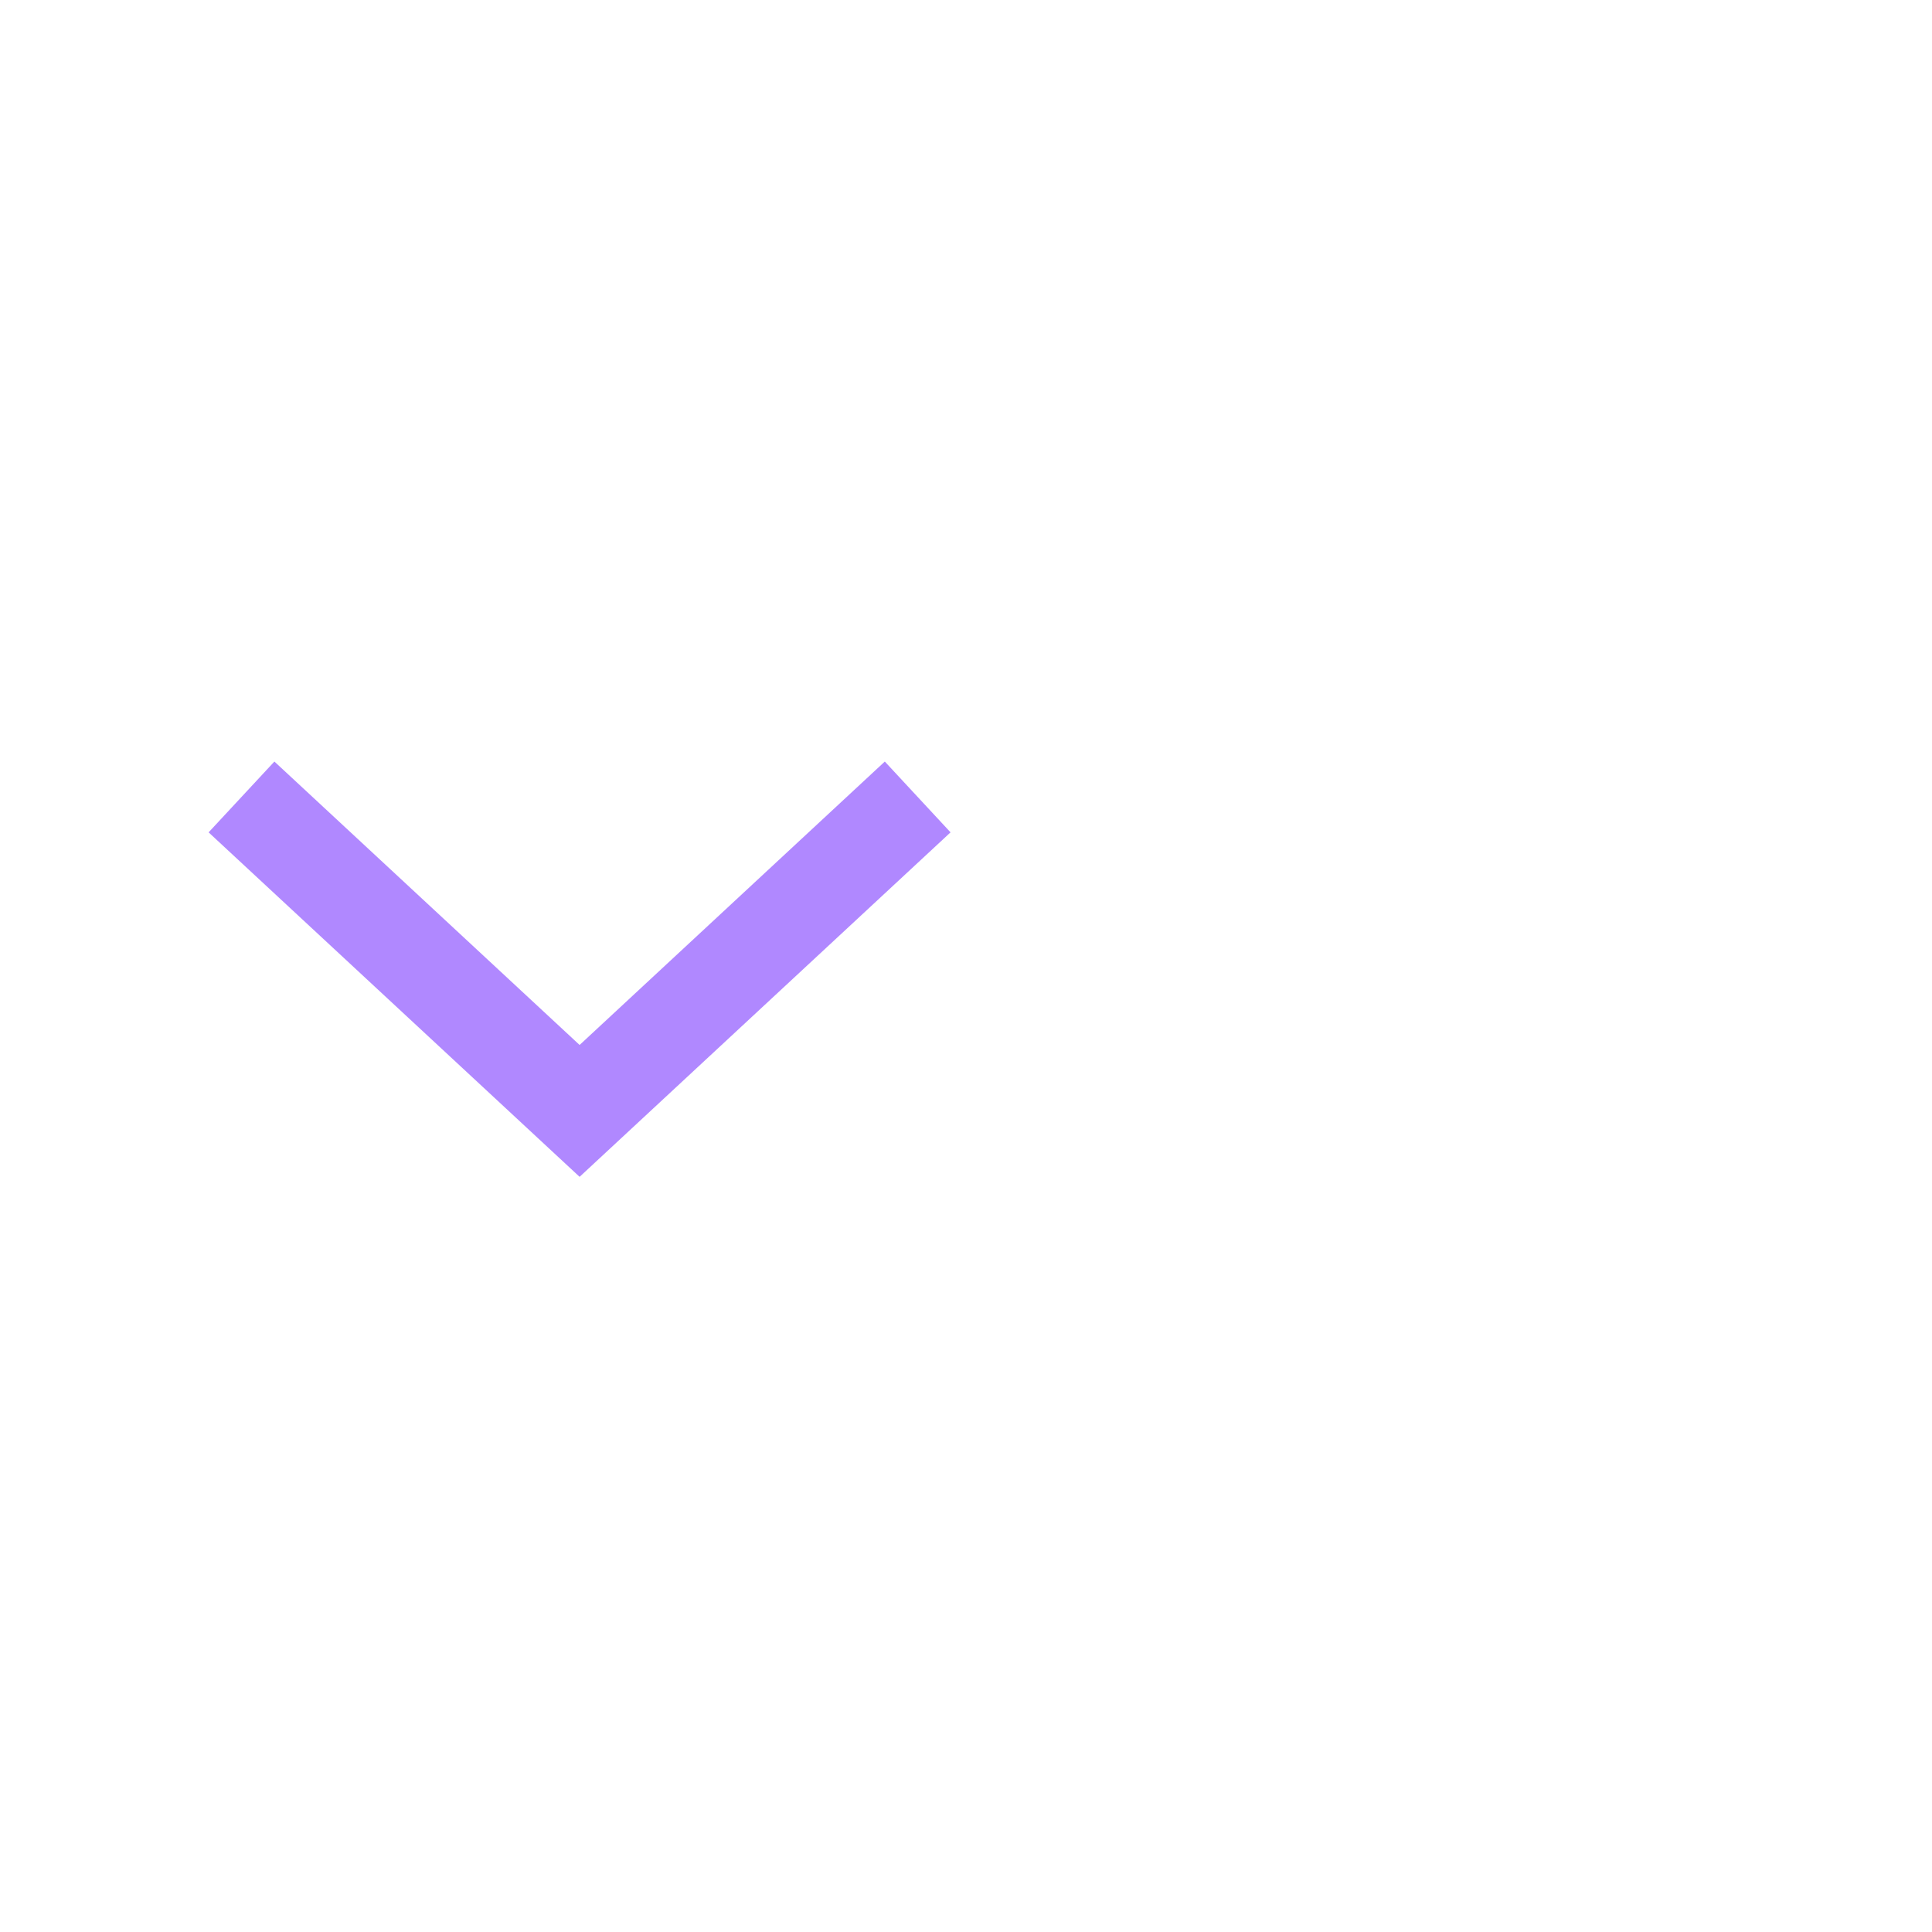
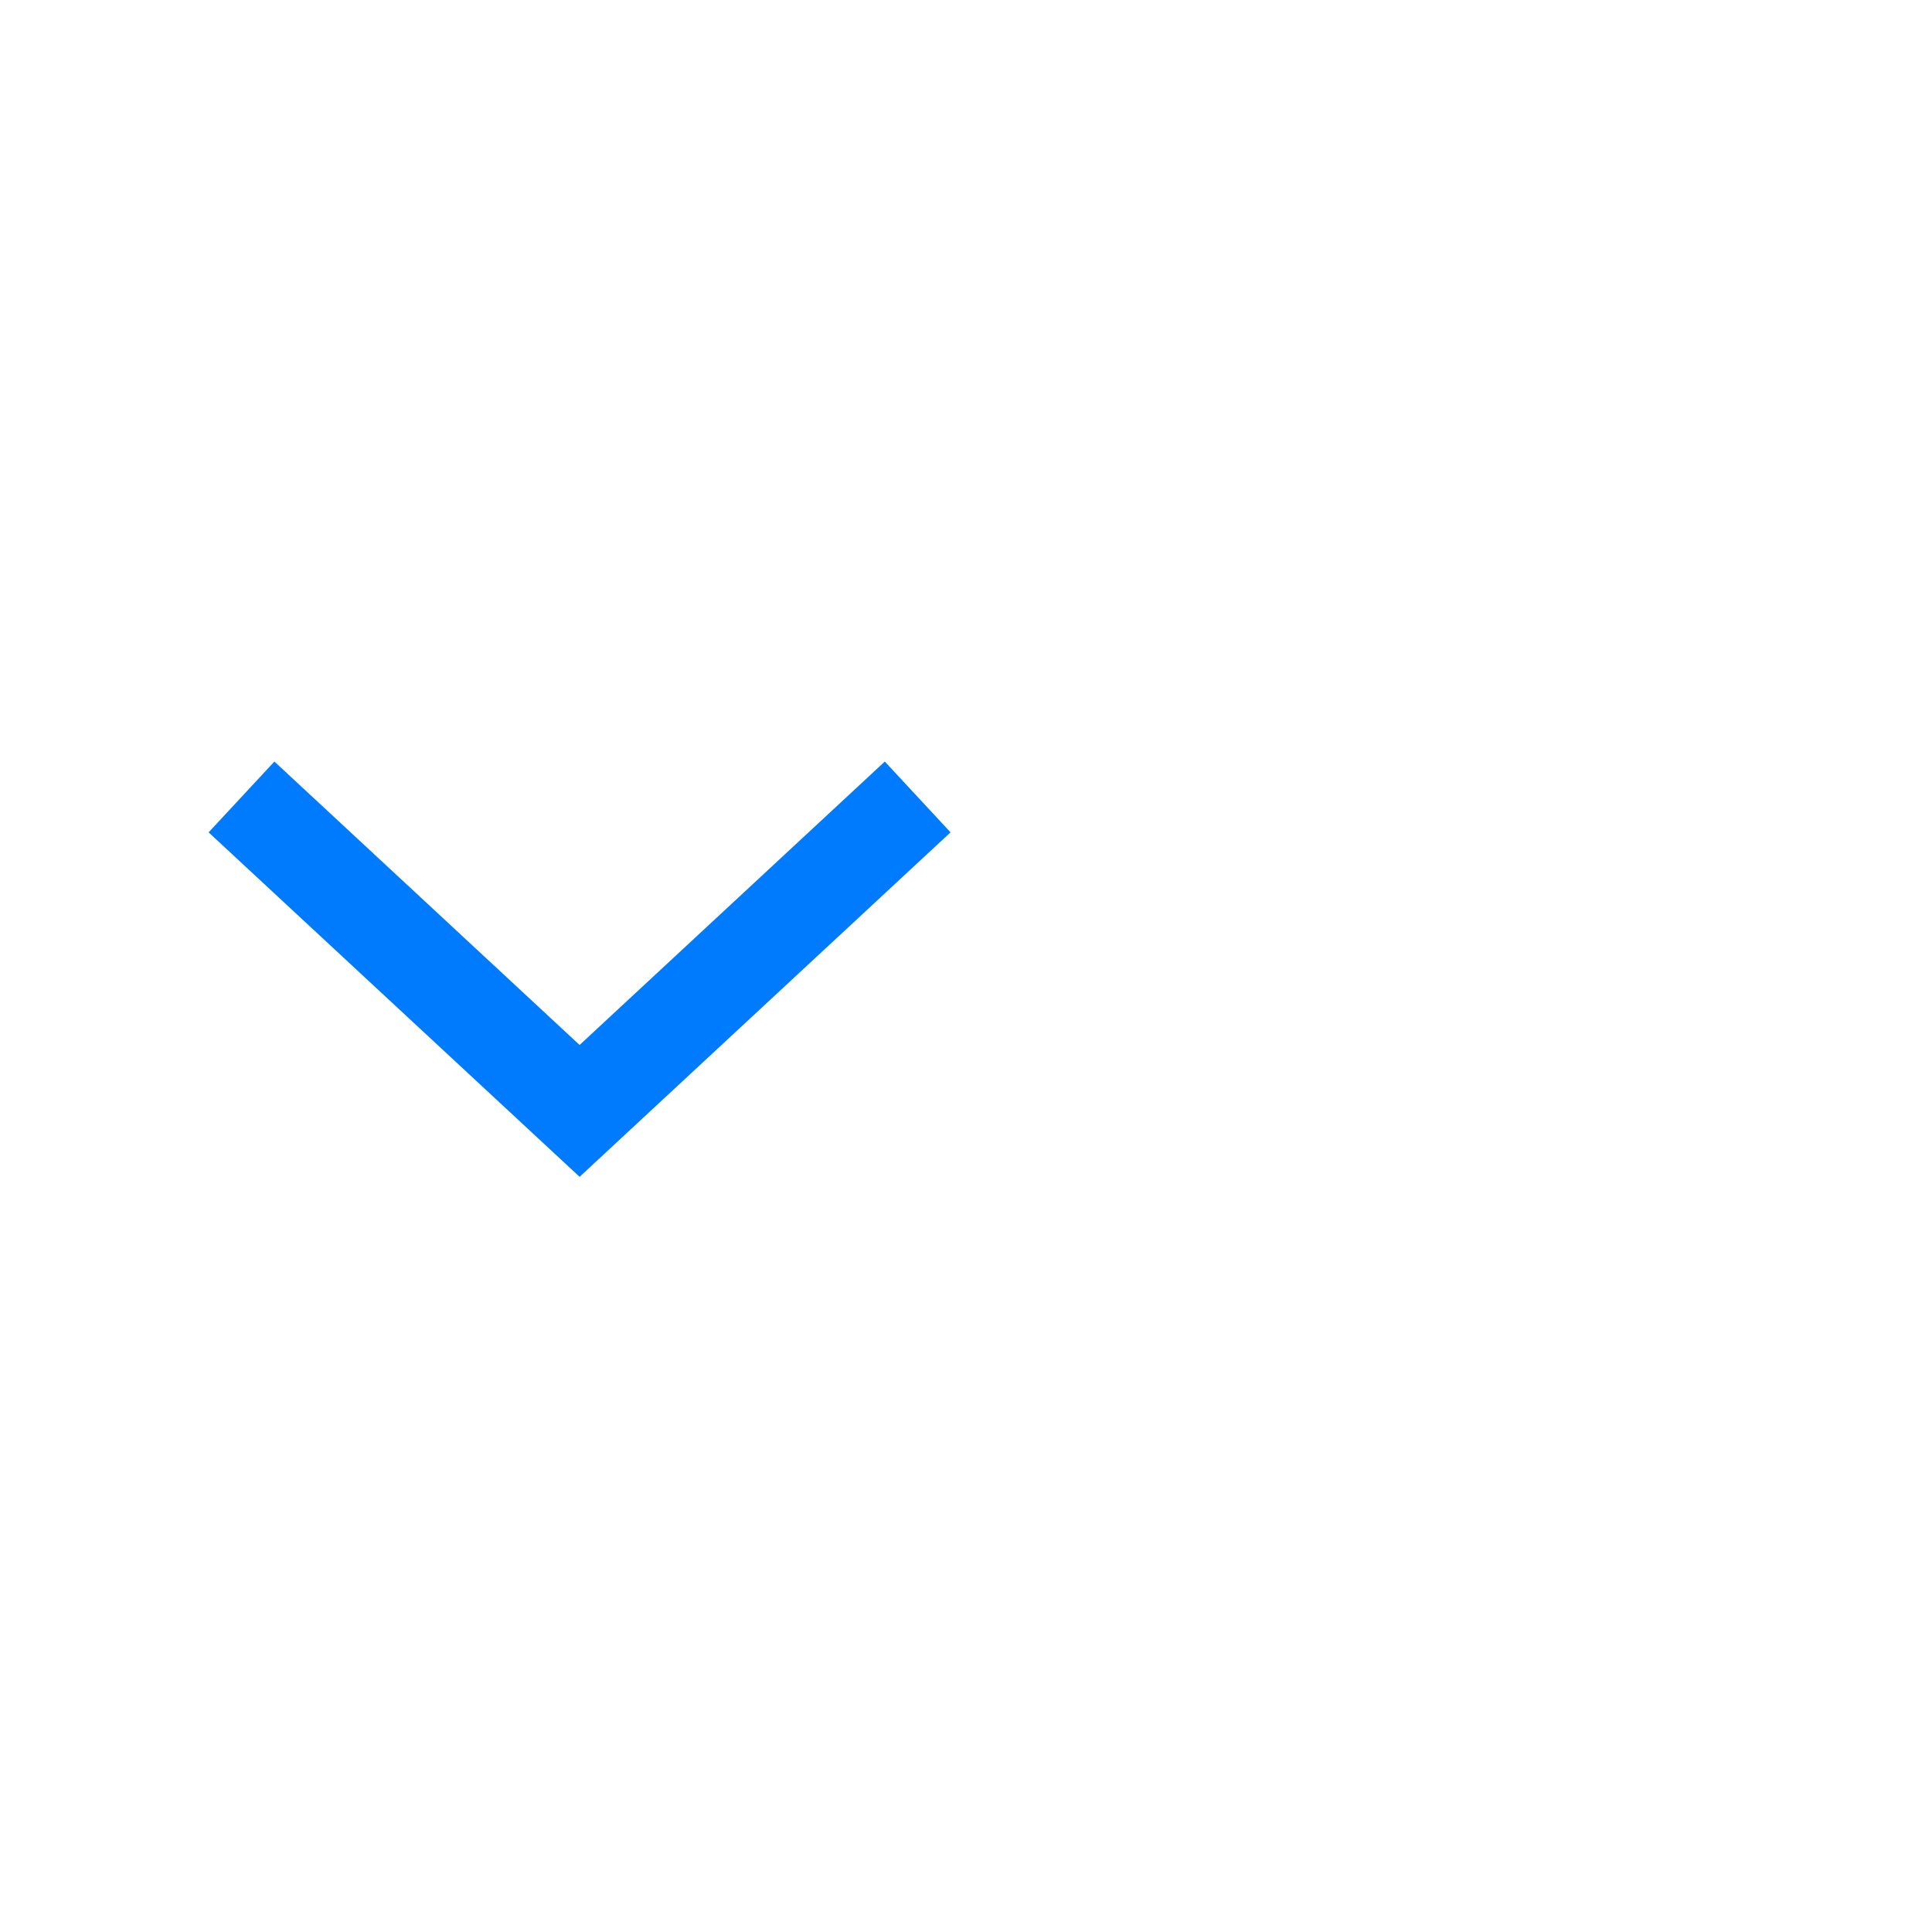
- <svg xmlns="http://www.w3.org/2000/svg" width="40px" height="40px" viewBox="0 0 40 40" version="1.1">
-   <g id="ComboBox" stroke="none" stroke-width="1" fill="none" fill-rule="evenodd">
+ <svg xmlns="http://www.w3.org/2000/svg" version="1.1" id="Layer_1" x="0px" y="0px" width="40px" height="40px" viewBox="0 0 40 40" enable-background="new 0 0 40 40" xml:space="preserve">
+   <g id="ComboBox">
    <g id="ic-arrow-drop-down" transform="translate(0, 8)">
-       <g id="Group_8822" transform="translate(4.319, 7.767)" fill="#B088FF">
-         <polygon id="Path_18879" points="7.681 8.598 0 1.466 1.362 0 7.681 5.868 14 -8.8817842e-16 15.361 1.466" />
+       <g id="Group_8822" transform="translate(4.319, 7.767)">
+         <polygon id="Path_18879" fill="#007BFE" points="7.681,8.598 0,1.466 1.362,0 7.681,5.868 14,0 15.361,1.466    " />
      </g>
-       <polygon id="Rectangle_4407" points="0 0 24 0 24 24 0 24" />
+       <polygon id="Rectangle_4407" fill="none" points="0,0 24,0 24,24 0,24   " />
    </g>
  </g>
</svg>
